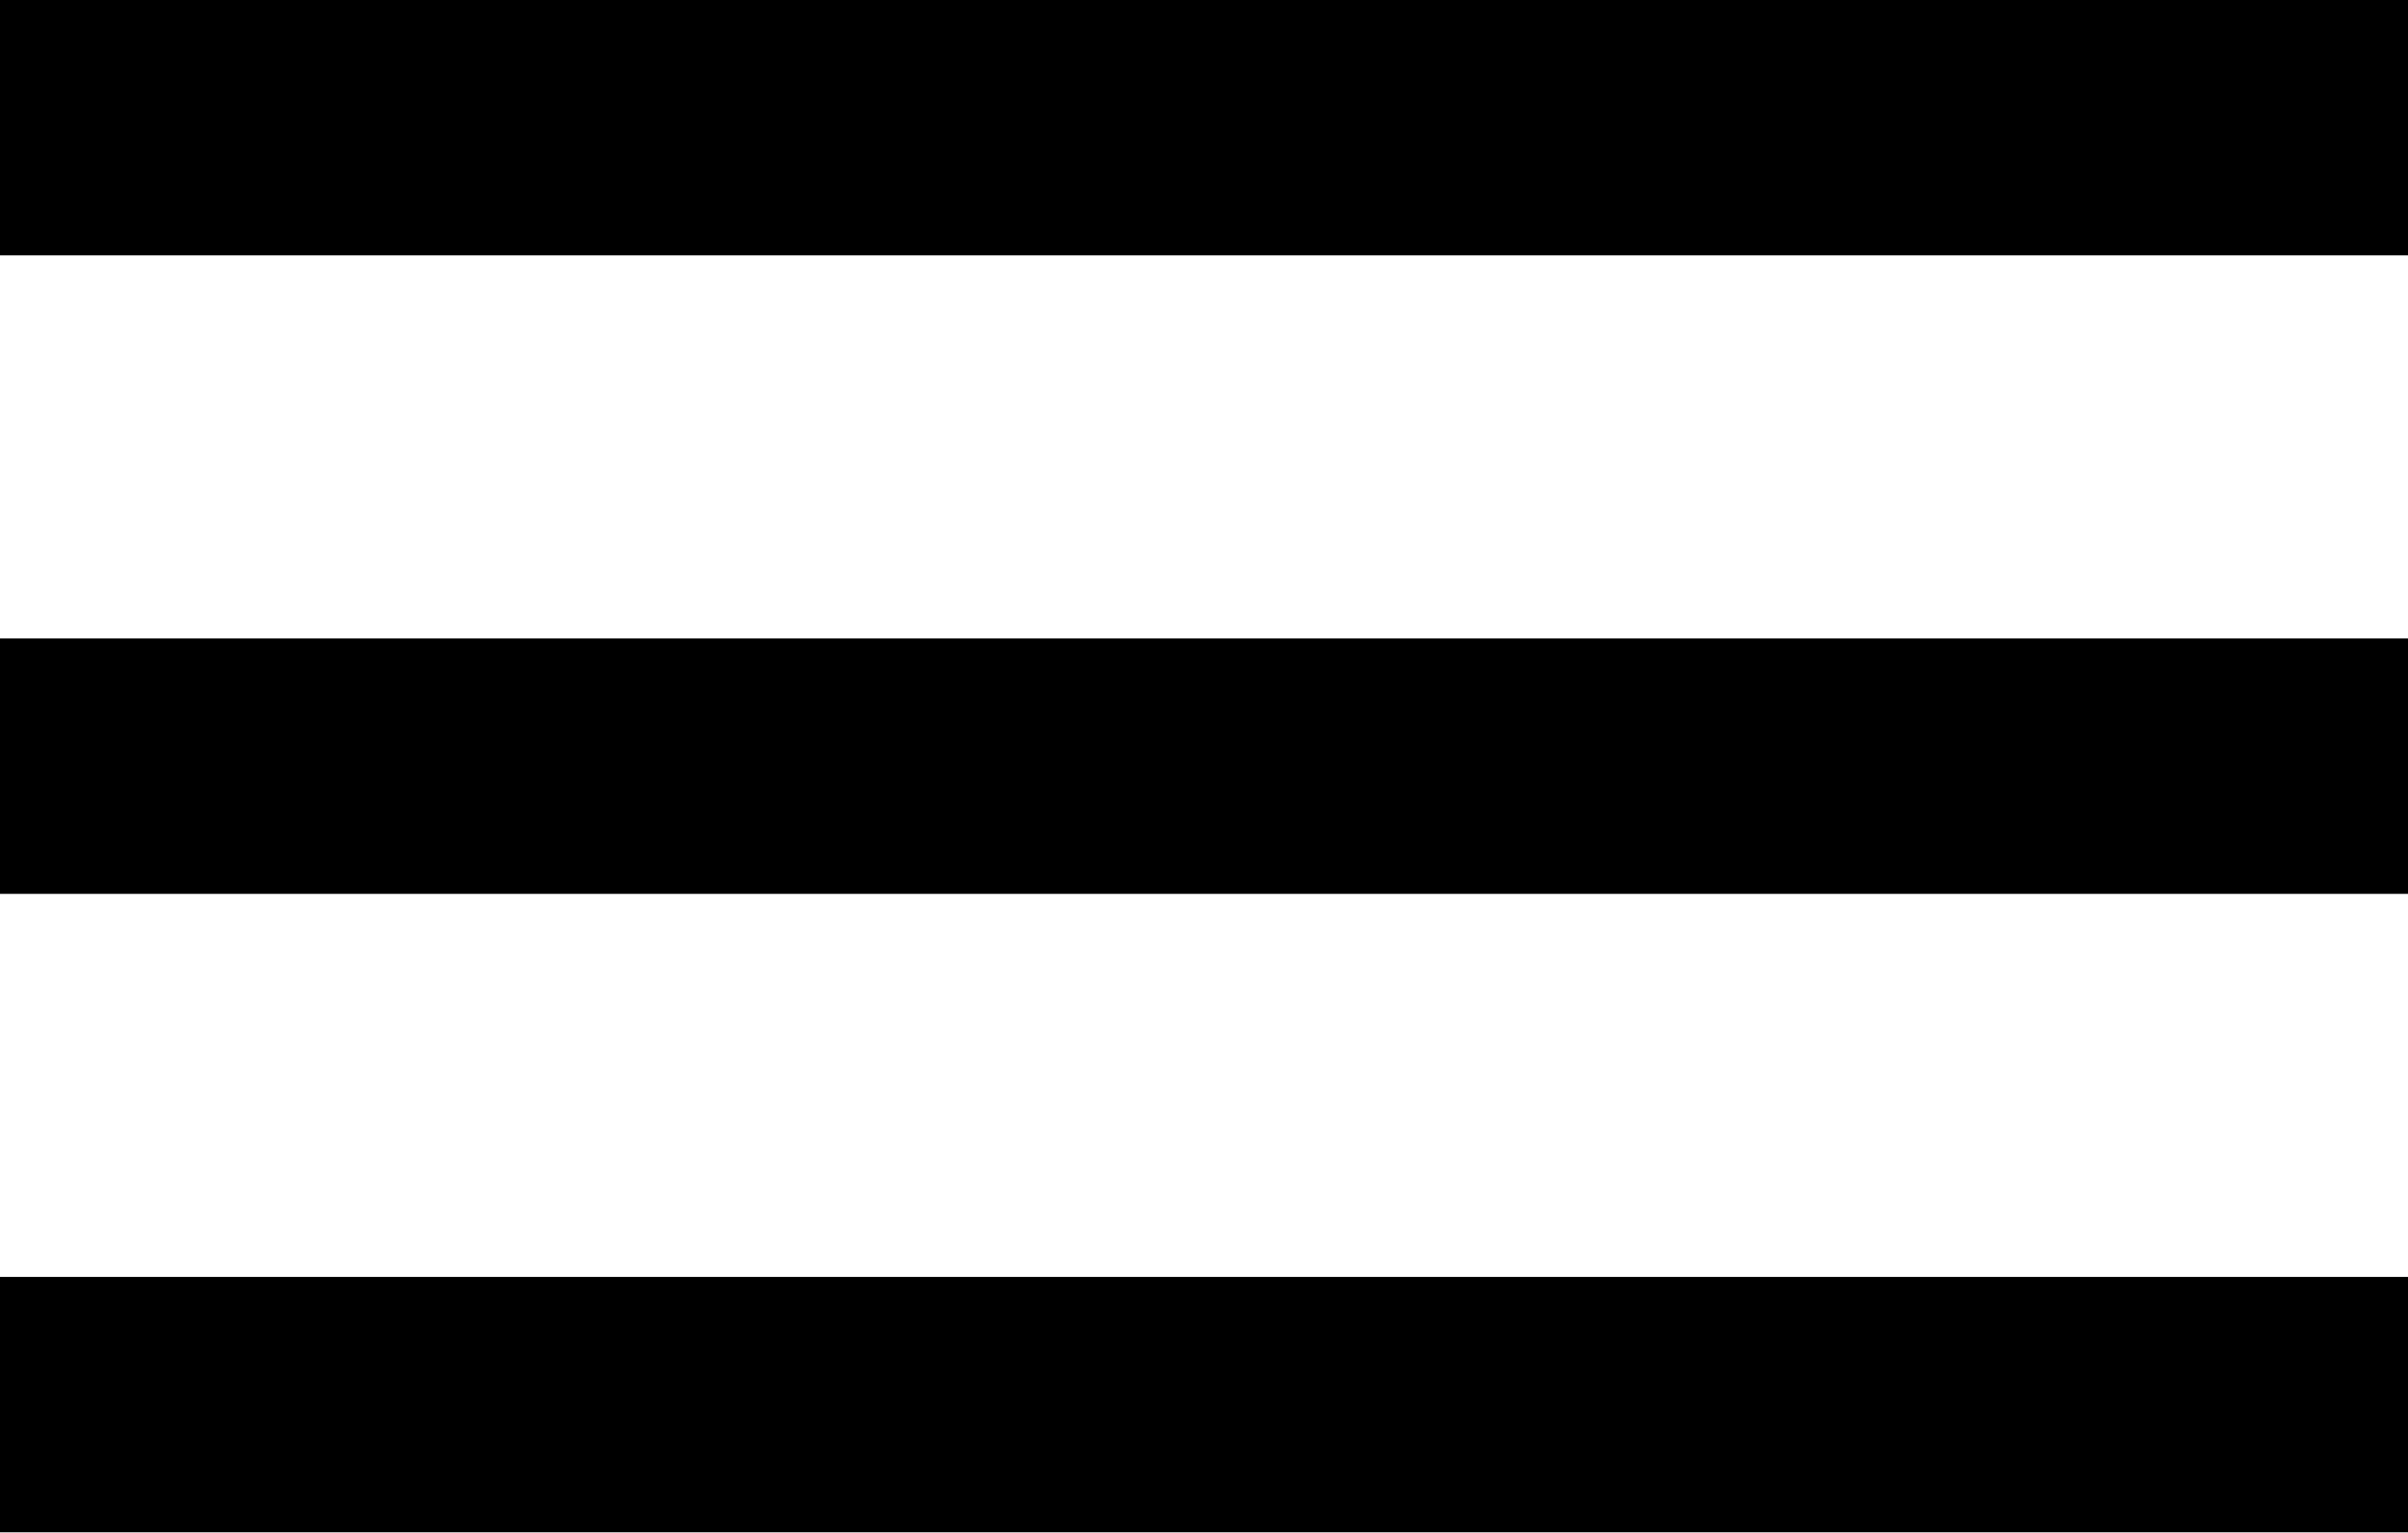
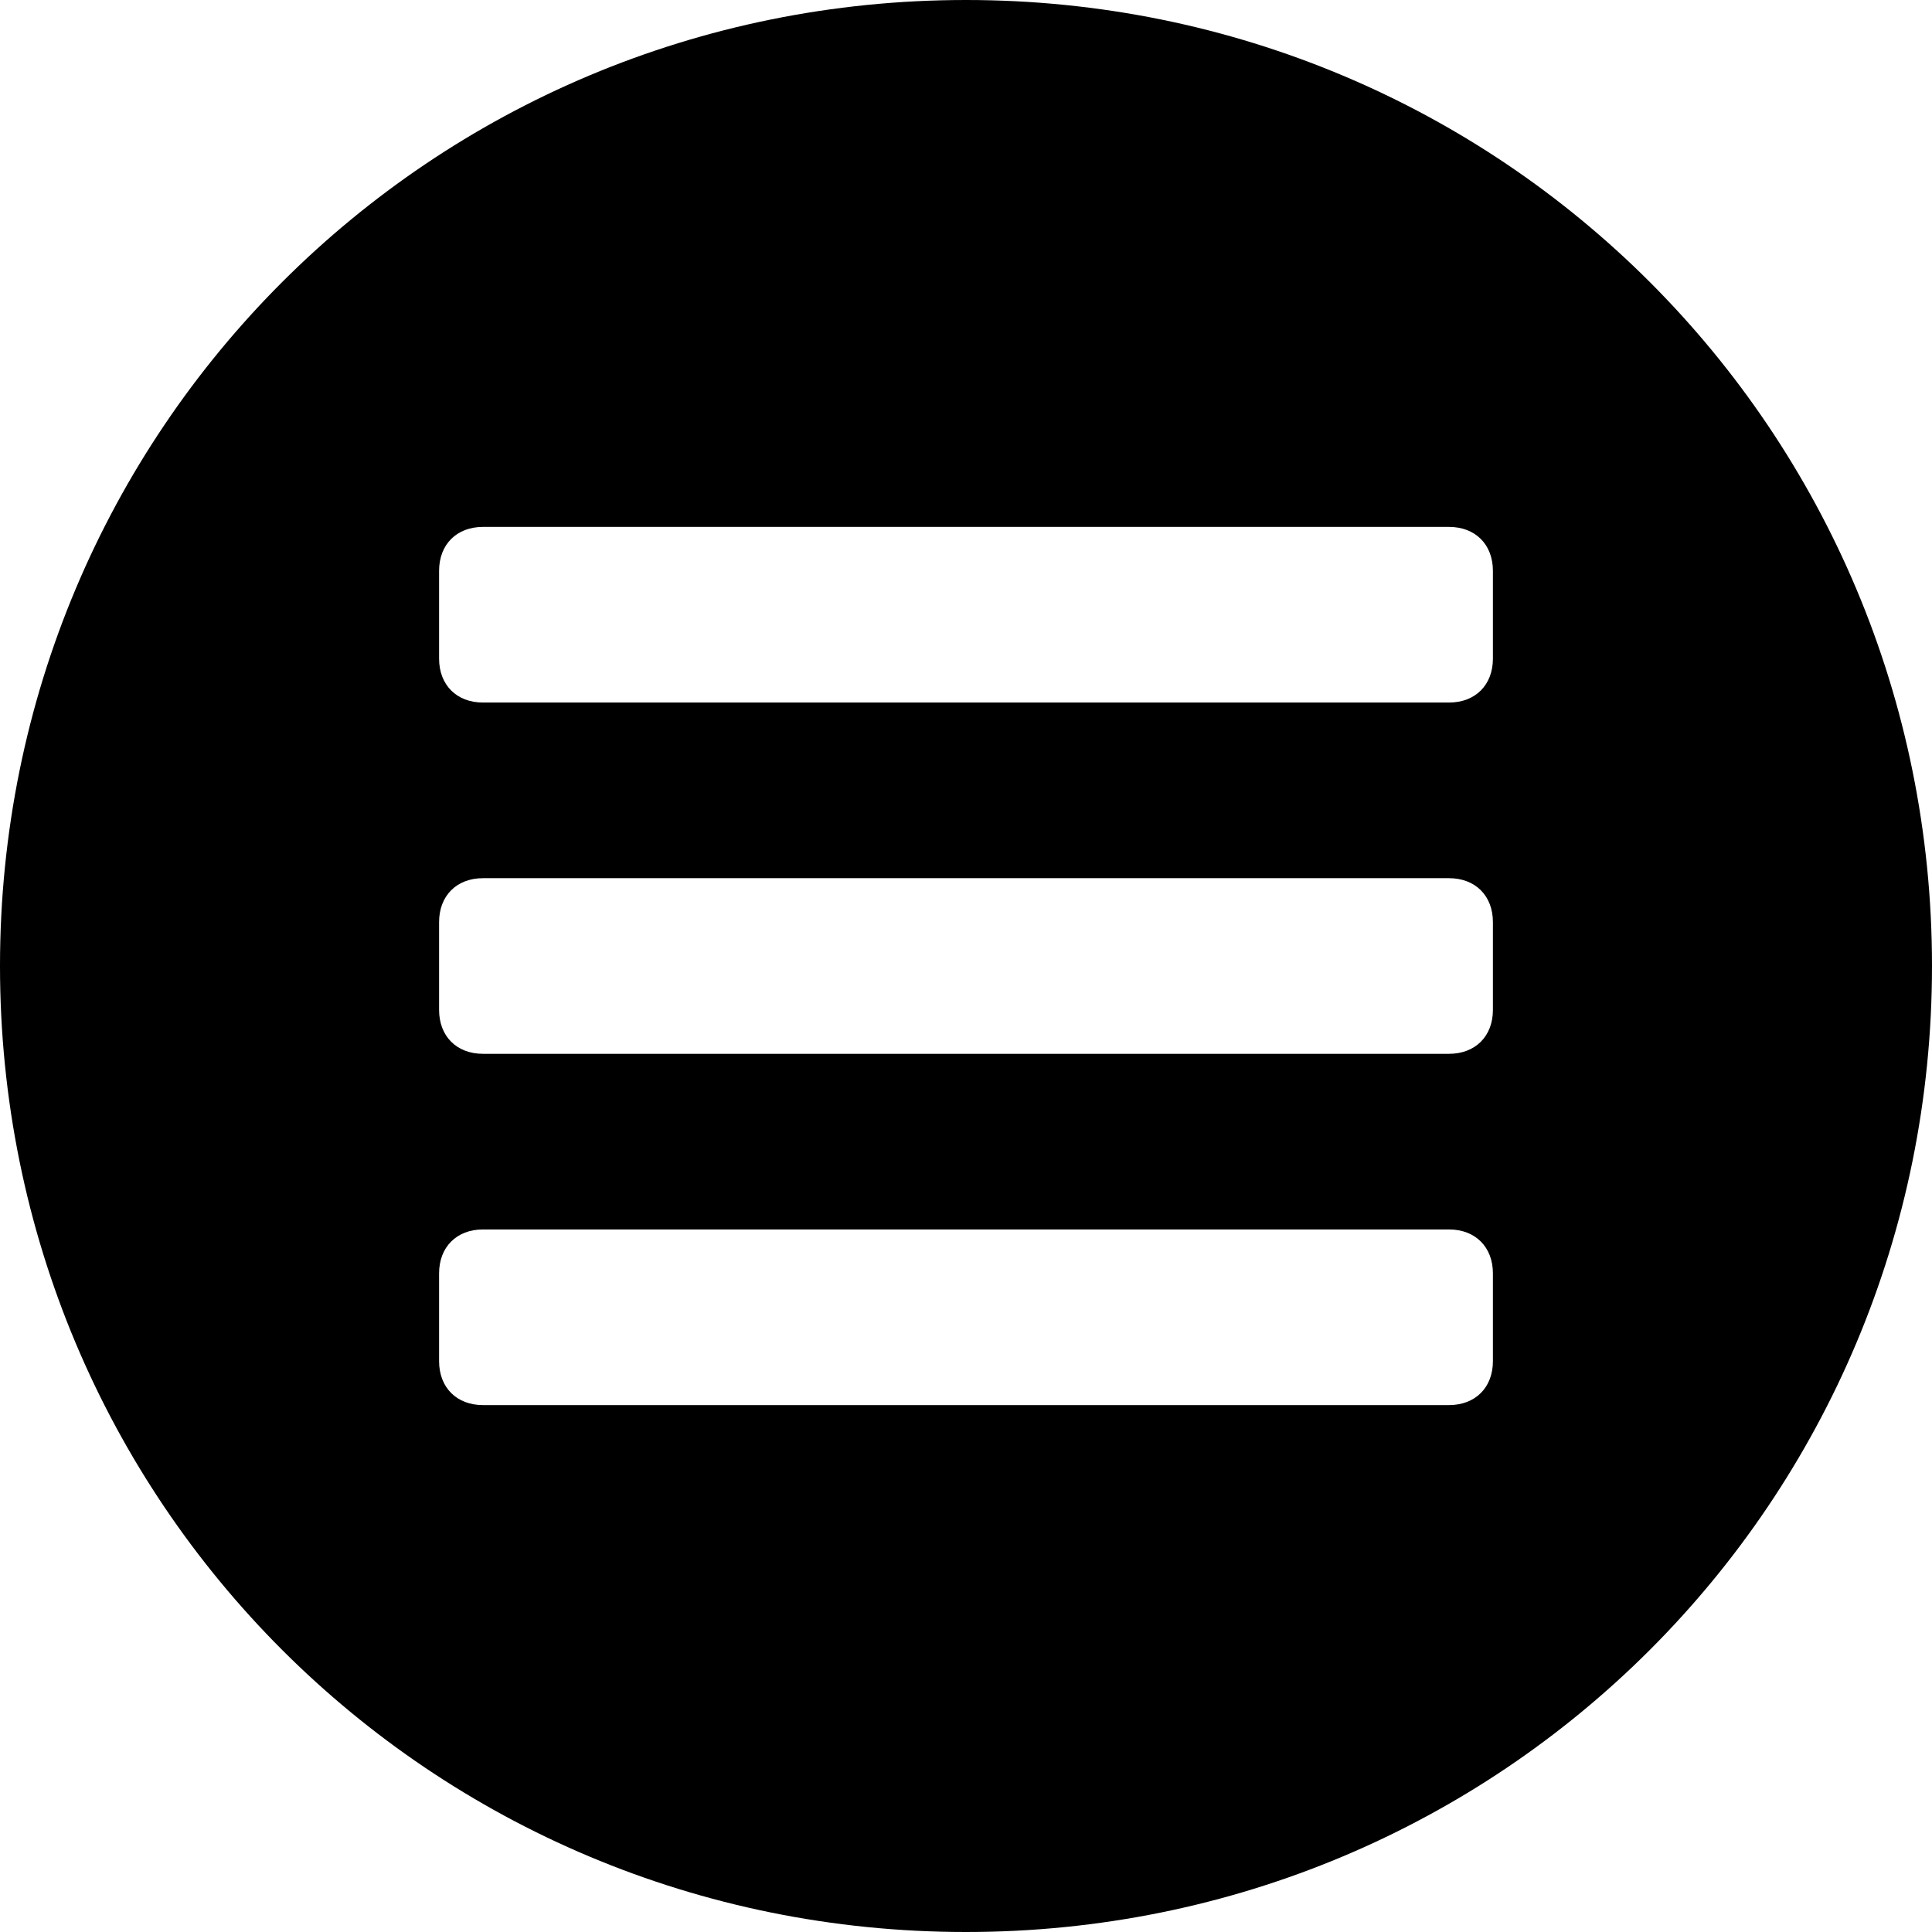
- <svg xmlns="http://www.w3.org/2000/svg" width="18.853" height="12" viewBox="0 0 18.853 12">
-   <g id="Icon_feather-menu" data-name="Icon feather-menu" transform="translate(-4.5 -8)">
-     <path id="Path_3" data-name="Path 3" d="M4.5,18H23.353" transform="translate(0 -4)" fill="none" stroke="#000" stroke-linejoin="round" stroke-width="2" />
-     <path id="Path_4" data-name="Path 4" d="M4.5,9H23.353" transform="translate(0)" fill="none" stroke="#000" stroke-linejoin="round" stroke-width="2" />
-     <path id="Path_5" data-name="Path 5" d="M4.5,27H23.353" transform="translate(0 -8)" fill="none" stroke="#000" stroke-linejoin="round" stroke-width="2" />
-   </g>
+ <svg xmlns="http://www.w3.org/2000/svg" version="1.1" viewBox="0 0 44 44" enable-background="new 0 0 44 44">
+   <path d="m22,0c-12.2,0-22,9.8-22,22s9.8,22 22,22 22-9.8 22-22-9.8-22-22-22zm12,31c0,0.6-0.4,1-1,1h-22c-0.6,0-1-0.4-1-1v-2c0-0.6 0.4-1 1-1h22c0.6,0 1,0.4 1,1v2zm0-8c0,0.6-0.4,1-1,1h-22c-0.6,0-1-0.4-1-1v-2c0-0.6 0.4-1 1-1h22c0.6,0 1,0.4 1,1v2zm0-8c0,0.6-0.4,1-1,1h-22c-0.6,0-1-0.4-1-1v-2c0-0.6 0.4-1 1-1h22c0.6,0 1,0.4 1,1v2z" />
</svg>
